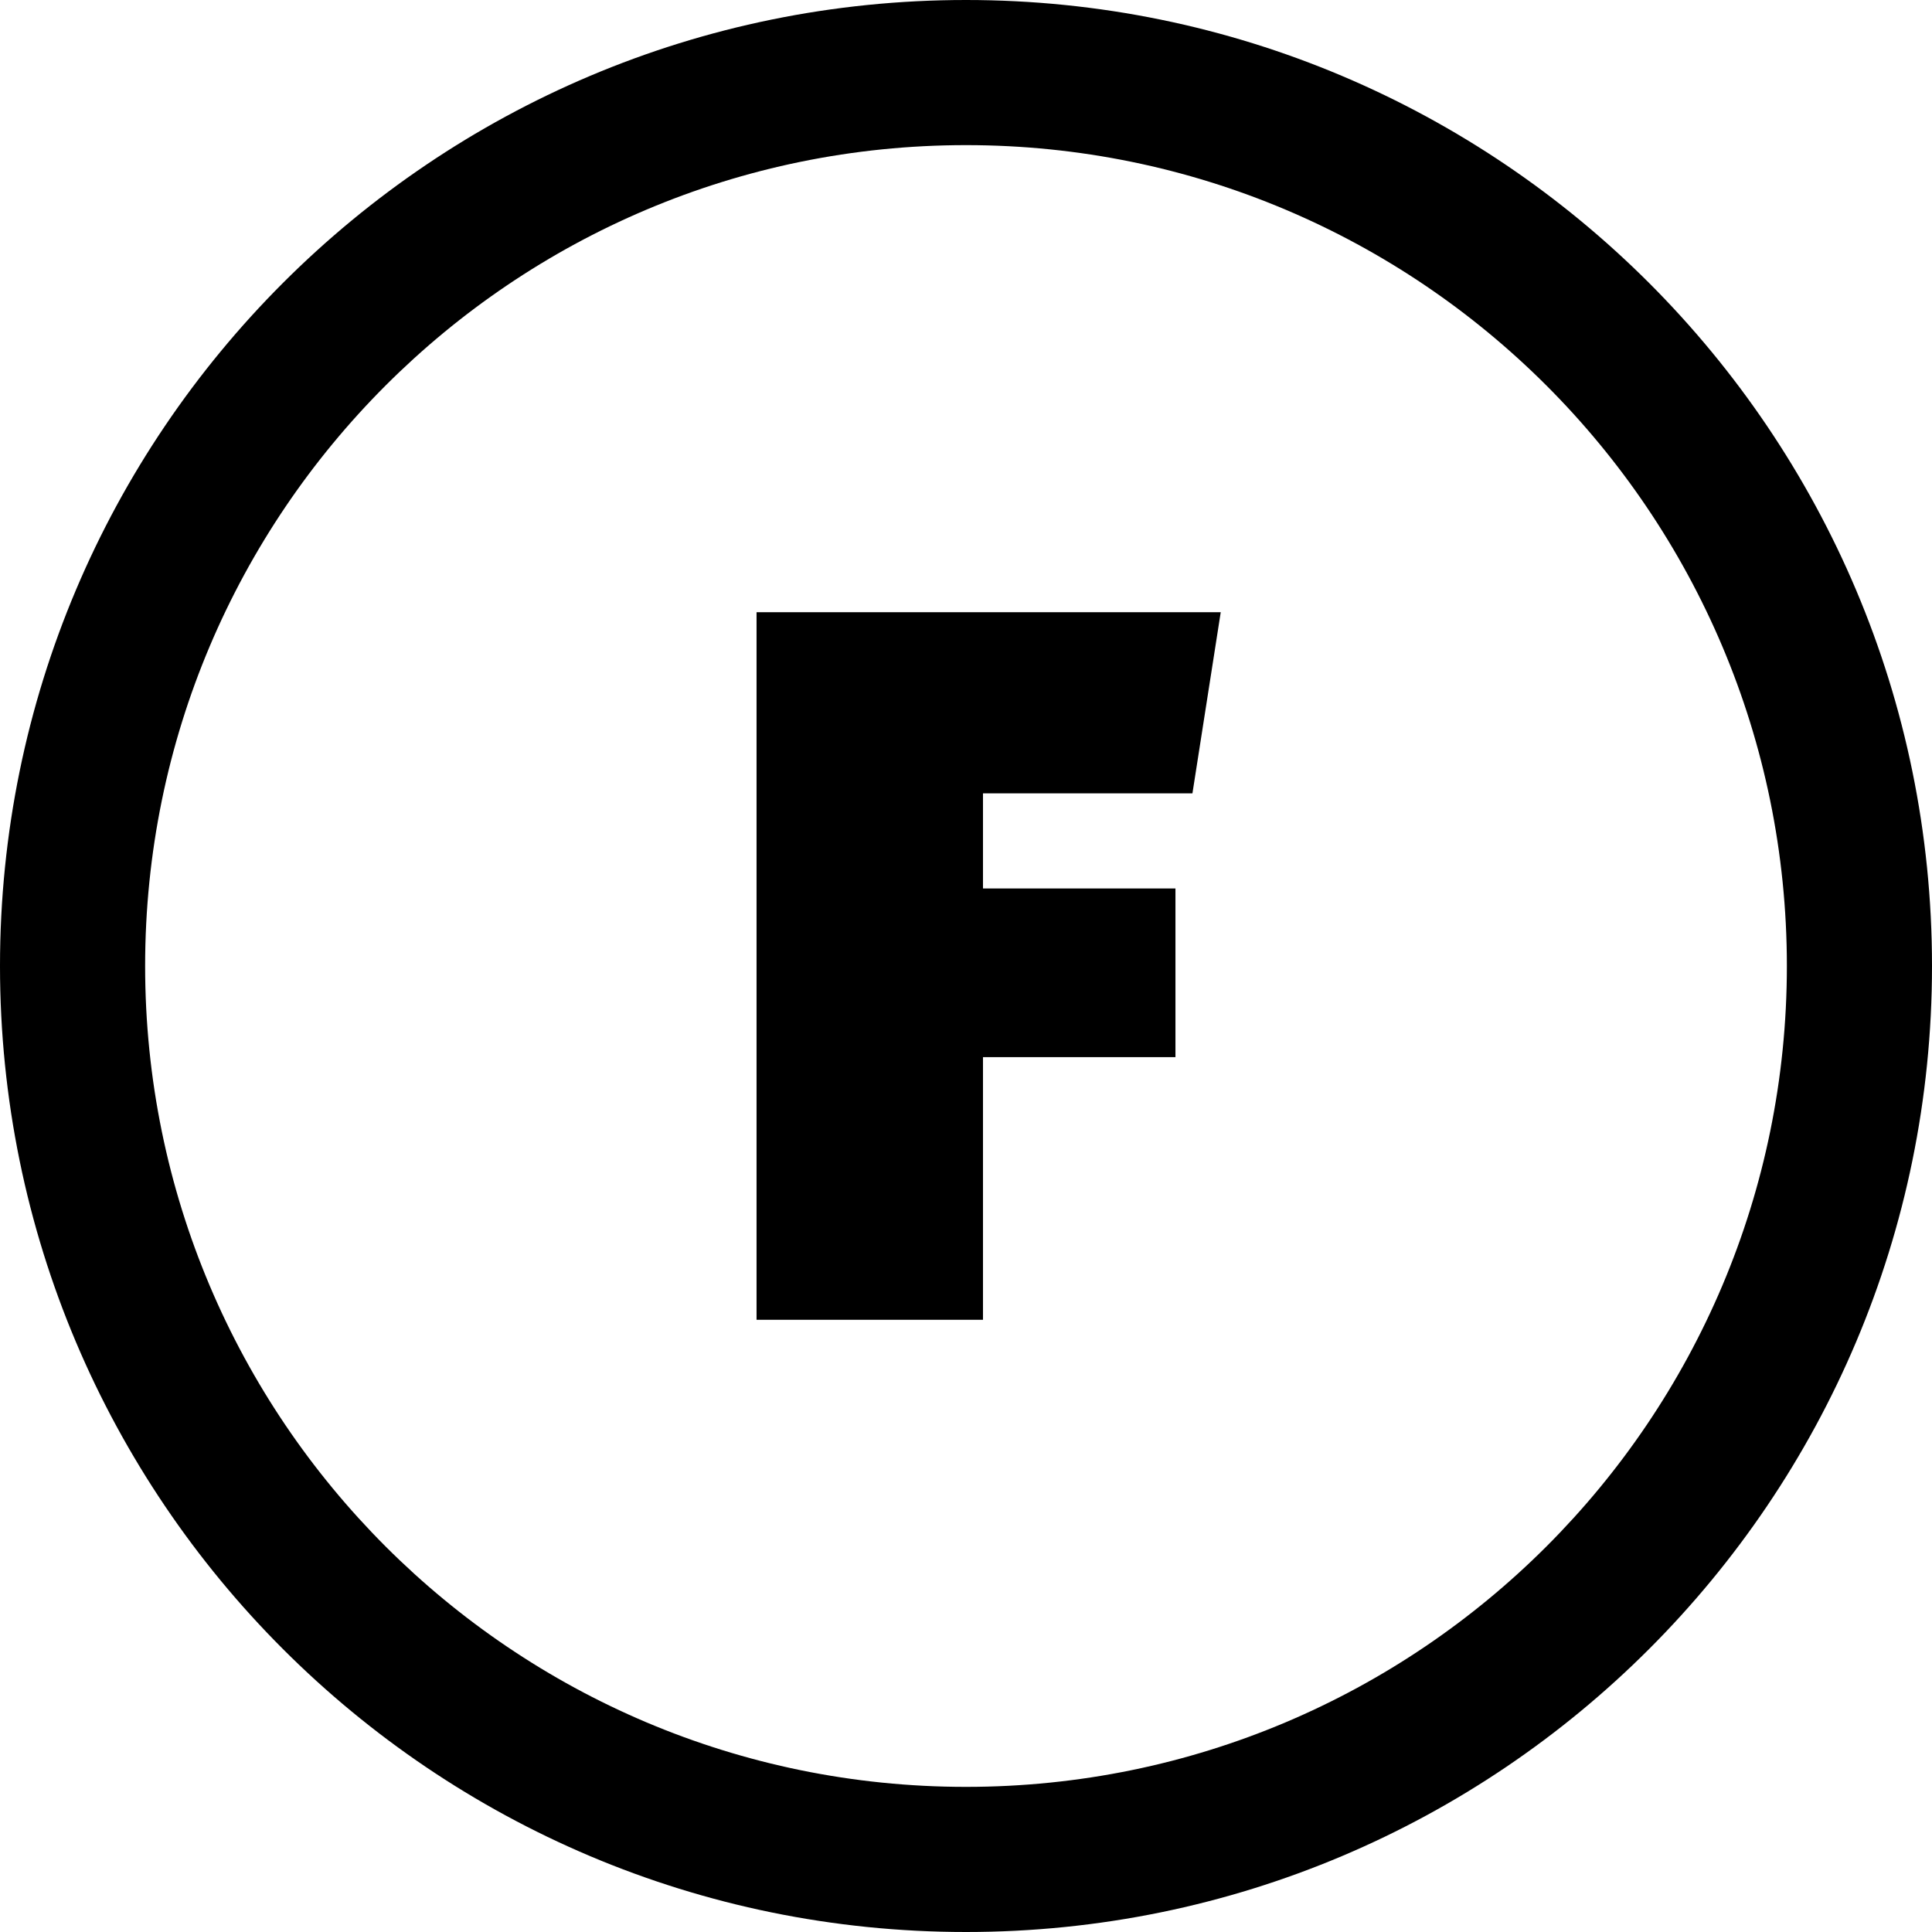
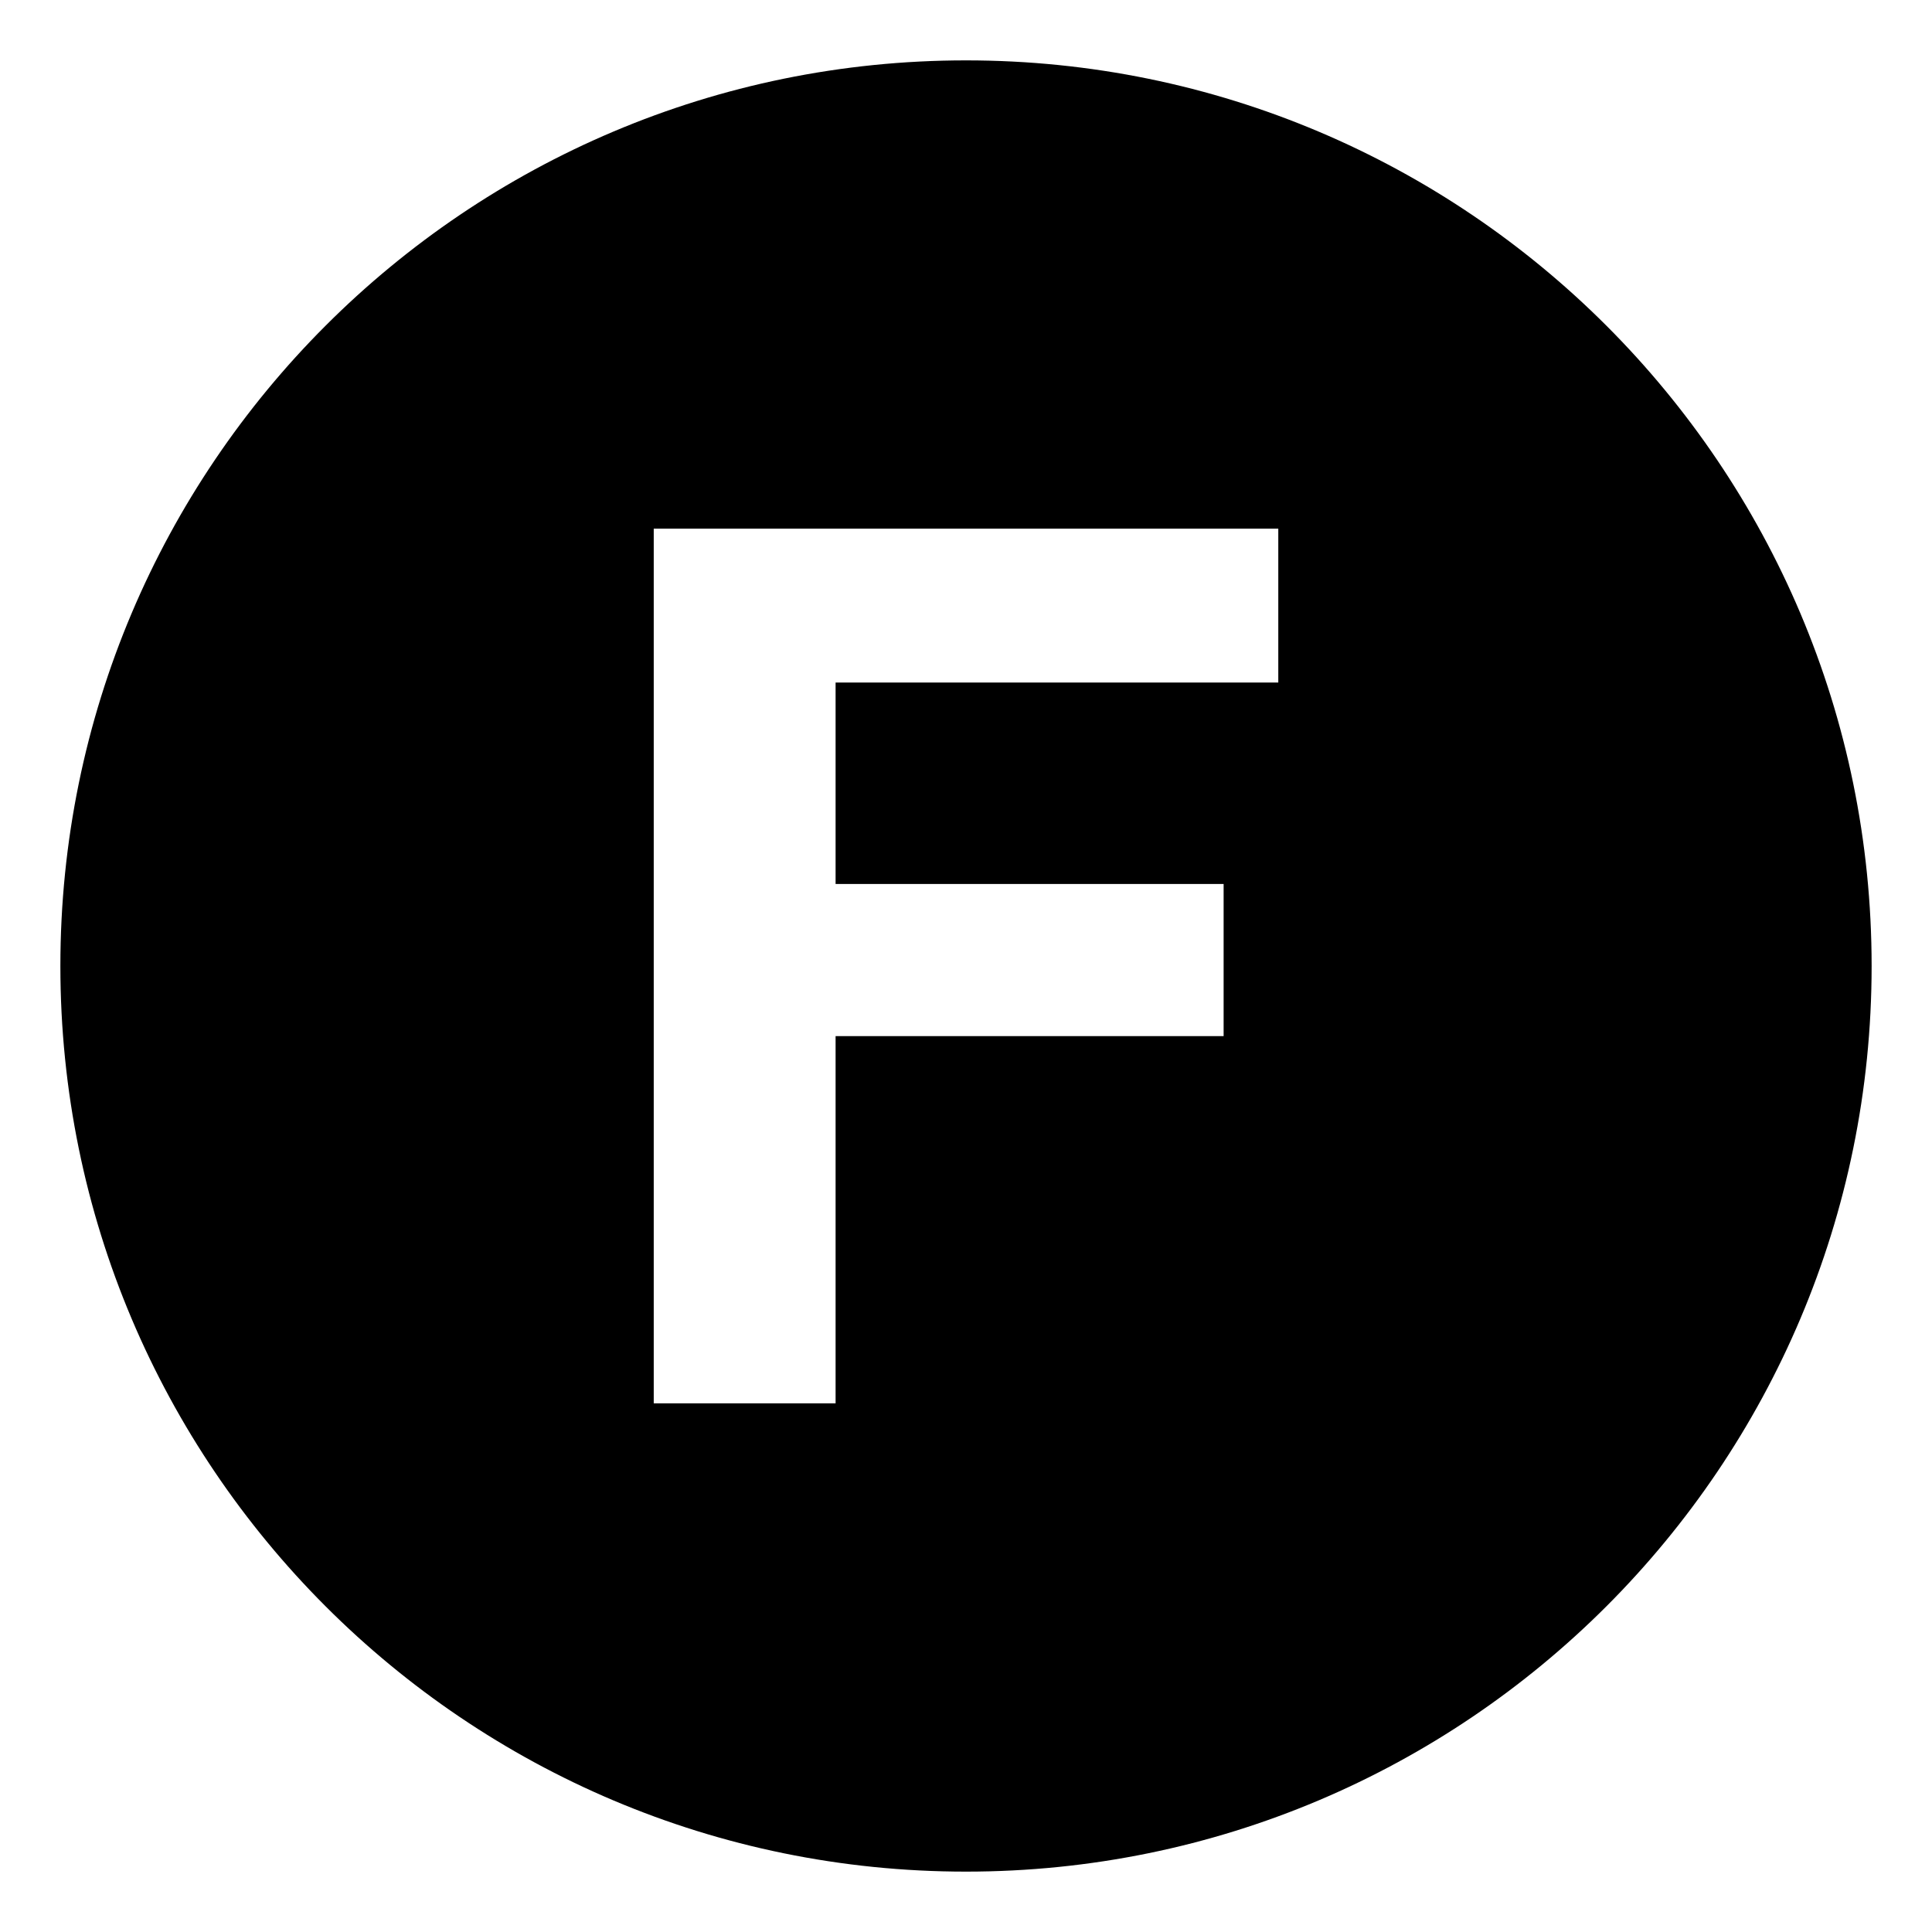
- <svg xmlns="http://www.w3.org/2000/svg" shape-rendering="geometricPrecision" text-rendering="geometricPrecision" image-rendering="optimizeQuality" fill-rule="evenodd" clip-rule="evenodd" viewBox="0 0 512 512">
-   <path style="fill:#000000;" d="M256.002 0c70.69 0 134.688 28.658 181.017 74.981C483.343 121.311 512 185.309 512 255.998c0 70.69-28.657 134.694-74.981 181.018C390.693 483.342 326.692 512 256.002 512s-134.694-28.655-181.017-74.984C28.655 390.692 0 326.688 0 255.998c0-70.689 28.658-134.69 74.985-181.017C121.308 28.658 185.312 0 256.002 0zm55.505 280.154h-51.006v69.609h-60.007V162.24h123.014l-7.499 48.006h-55.508v25.204h51.006v44.704zm98.32-177.98C370.462 62.812 316.074 38.46 256.002 38.46c-60.073 0-114.464 24.352-153.825 63.714-39.365 39.364-63.716 93.752-63.716 153.824 0 60.073 24.351 114.464 63.716 153.825 39.361 39.365 93.752 63.717 153.825 63.717 60.072 0 114.46-24.352 153.825-63.717 39.362-39.361 63.713-93.752 63.713-153.825 0-60.072-24.351-114.46-63.713-153.824z" />
+ <svg xmlns="http://www.w3.org/2000/svg" width="800px" height="800px" viewBox="0 0 64 64" aria-hidden="true" role="img" class="iconify iconify--emojione-monotone" preserveAspectRatio="xMidYMid meet">
+   <path d="M32 2C15.432 2 2 15.432 2 32s13.432 30 30 30s30-13.432 30-30S48.568 2 32 2zm10.345 20.61H27.68v6.673h12.854v5.039H27.68v12.166h-6.024V17.512h20.689v5.098z" fill="#000000" />
</svg>
